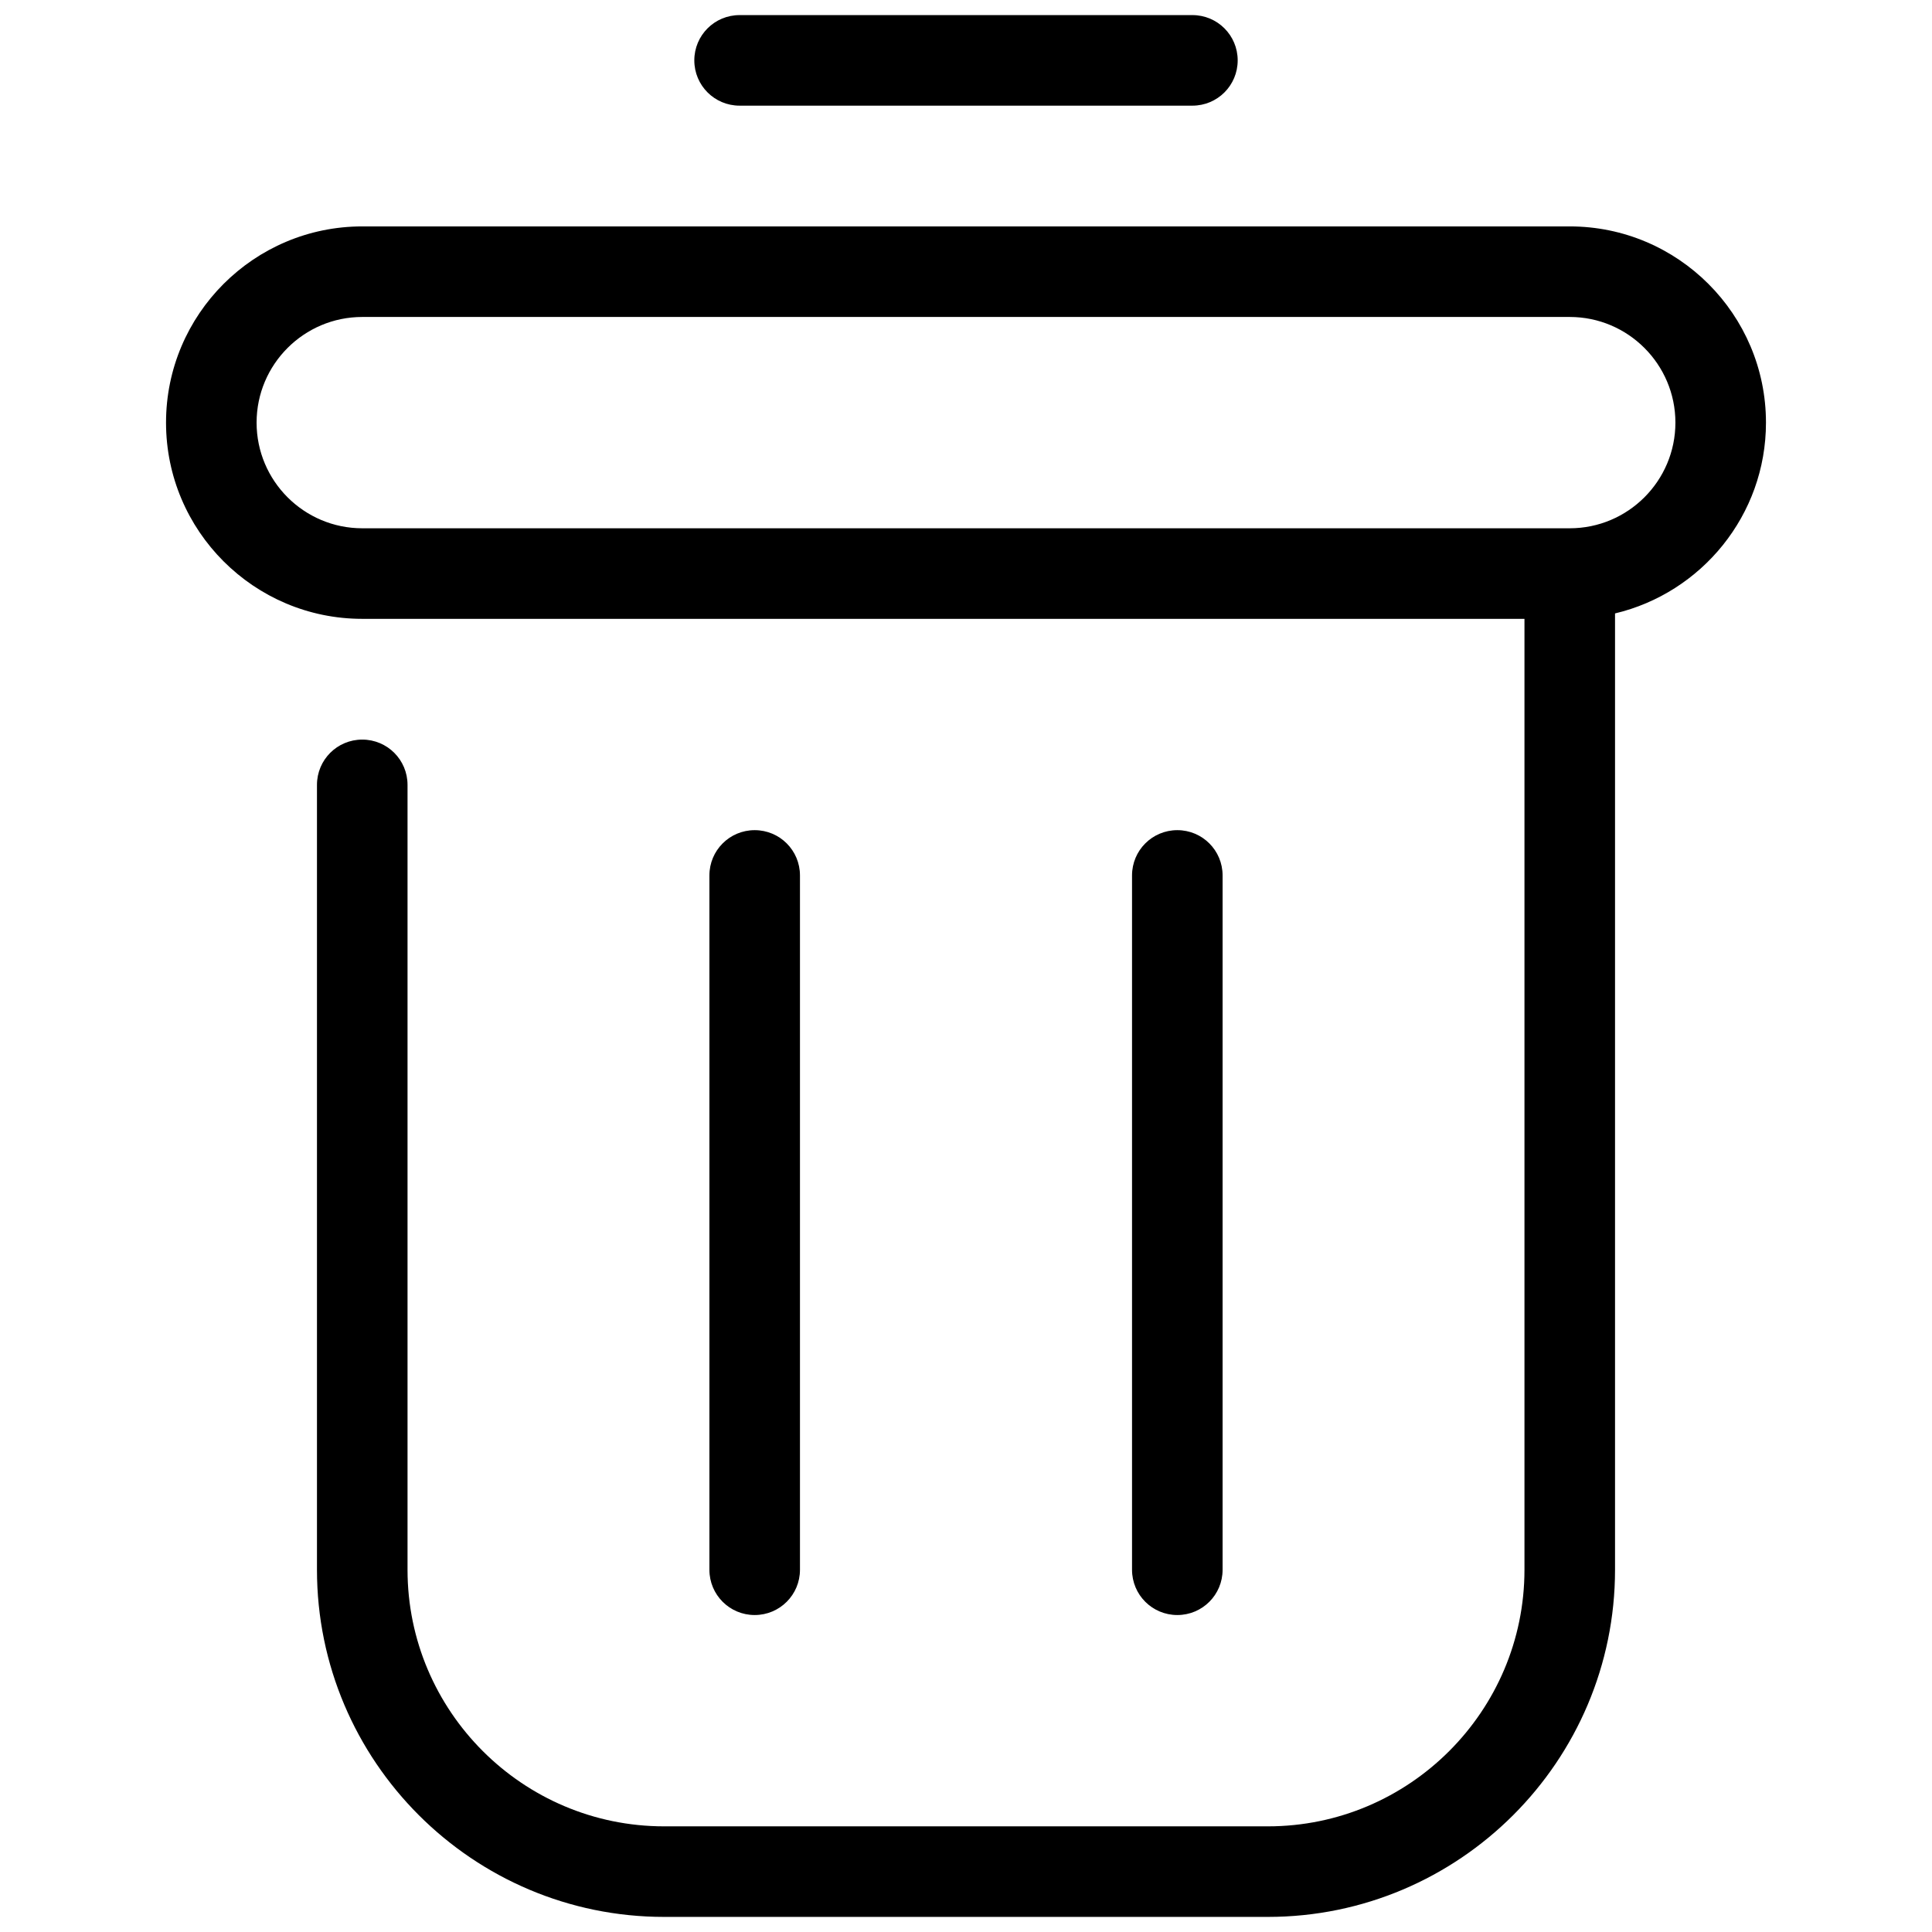
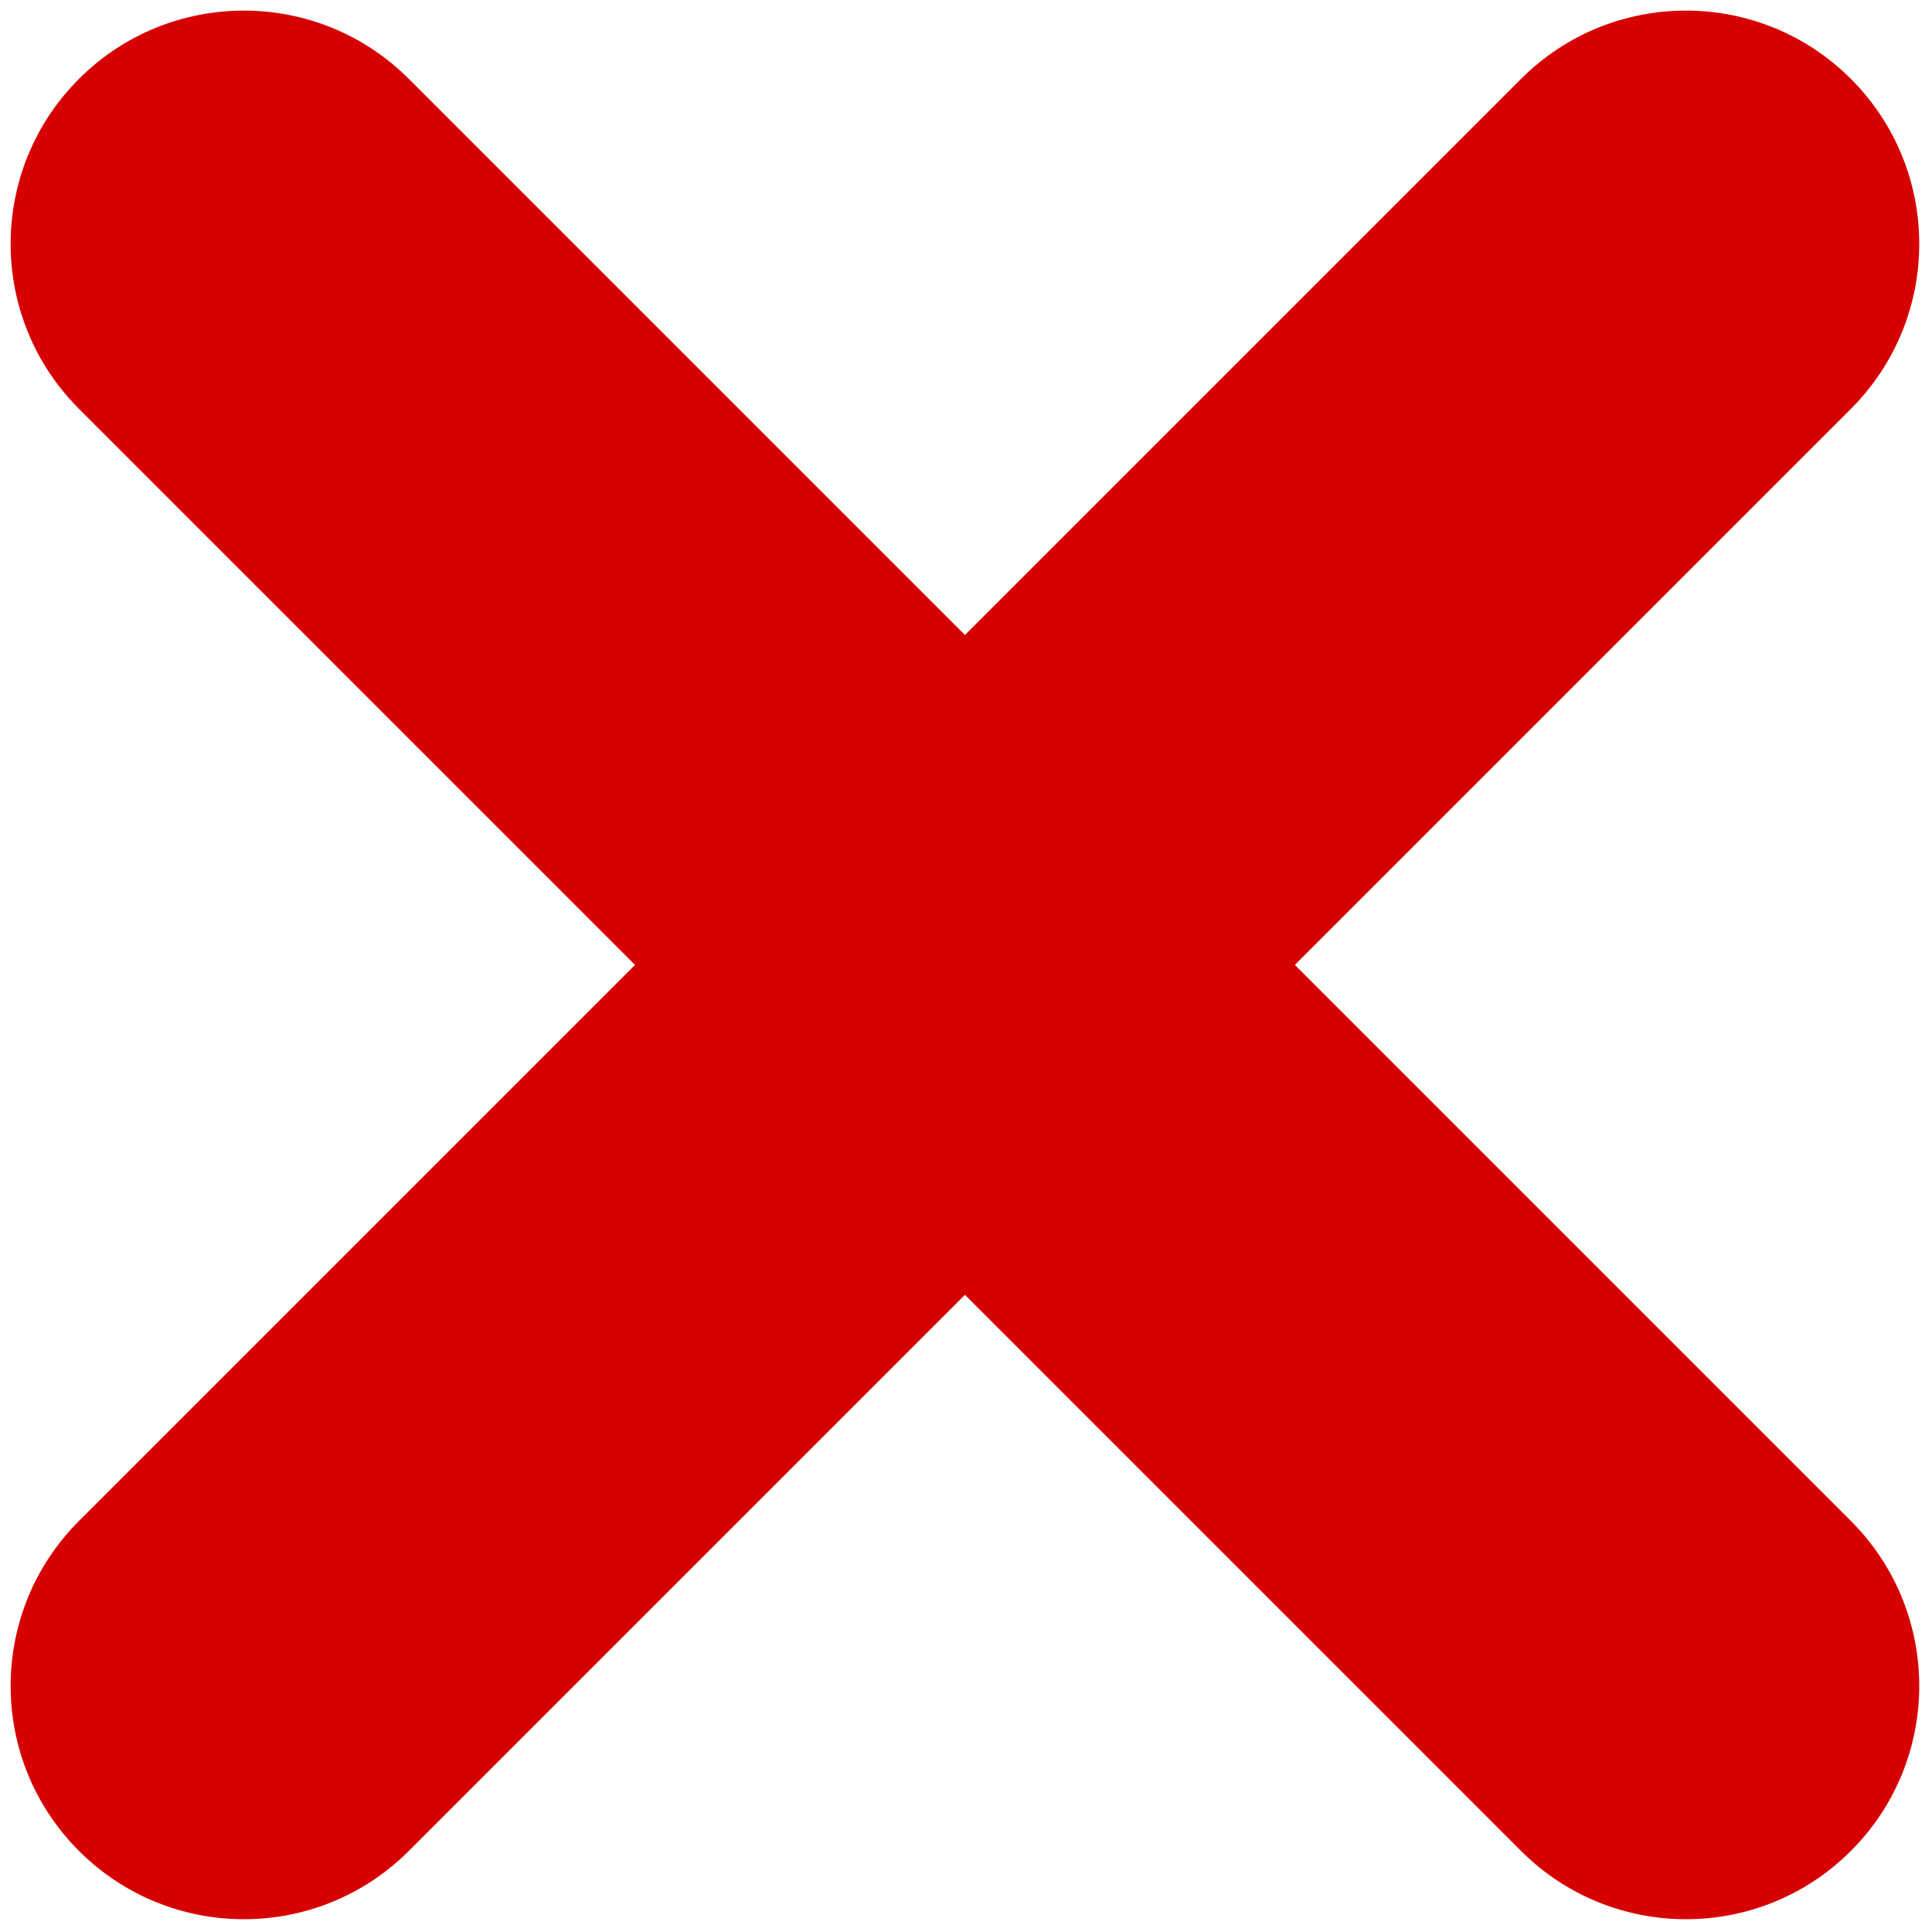
- <svg xmlns="http://www.w3.org/2000/svg" viewBox="0 0 128 128" width="128px" height="128px">
-   <path d="M 49 1 C 47.34 1 46 2.34 46 4 C 46 5.66 47.34 7 49 7 L 79 7 C 80.66 7 82 5.66 82 4 C 82 2.34 80.66 1 79 1 L 49 1 z M 24 15 C 16.83 15 11 20.83 11 28 C 11 35.17 16.83 41 24 41 L 101 41 L 101 104 C 101 113.37 93.37 121 84 121 L 44 121 C 34.63 121 27 113.37 27 104 L 27 52 C 27 50.34 25.66 49 24 49 C 22.34 49 21 50.34 21 52 L 21 104 C 21 116.68 31.32 127 44 127 L 84 127 C 96.68 127 107 116.68 107 104 L 107 40.641 C 112.72 39.281 117 34.14 117 28 C 117 20.83 111.17 15 104 15 L 24 15 z M 24 21 L 104 21 C 107.86 21 111 24.14 111 28 C 111 31.86 107.86 35 104 35 L 24 35 C 20.14 35 17 31.86 17 28 C 17 24.14 20.14 21 24 21 z M 50 55 C 48.34 55 47 56.34 47 58 L 47 104 C 47 105.66 48.34 107 50 107 C 51.66 107 53 105.66 53 104 L 53 58 C 53 56.34 51.66 55 50 55 z M 78 55 C 76.34 55 75 56.34 75 58 L 75 104 C 75 105.66 76.34 107 78 107 C 79.66 107 81 105.66 81 104 L 81 58 C 81 56.34 79.66 55 78 55 z" />
+ <svg xmlns="http://www.w3.org/2000/svg" version="1.1" width="256" height="256" viewBox="0 0 256 256" xml:space="preserve">
+   <g style="stroke: none; stroke-width: 0; stroke-dasharray: none; stroke-linecap: butt; stroke-linejoin: miter; stroke-miterlimit: 10; fill: none; fill-rule: nonzero; opacity: 1;" transform="translate(1.406593 1.406593) scale(2.81 2.81)">
+     <path d="M 11 90 c -2.815 0 -5.63 -1.074 -7.778 -3.222 c -4.295 -4.296 -4.295 -11.261 0 -15.557 l 68 -68 c 4.297 -4.296 11.26 -4.296 15.557 0 c 4.296 4.296 4.296 11.261 0 15.557 l -68 68 C 16.63 88.926 13.815 90 11 90 z" style="stroke: none; stroke-width: 1; stroke-dasharray: none; stroke-linecap: butt; stroke-linejoin: miter; stroke-miterlimit: 10; fill: rgb(214,0,0); fill-rule: nonzero; opacity: 1;" transform=" matrix(1 0 0 1 0 0) " stroke-linecap="round" />
+     <path d="M 79 90 c -2.815 0 -5.63 -1.074 -7.778 -3.222 l -68 -68 c -4.295 -4.296 -4.295 -11.261 0 -15.557 c 4.296 -4.296 11.261 -4.296 15.557 0 l 68 68 c 4.296 4.296 4.296 11.261 0 15.557 C 84.63 88.926 81.815 90 79 90 z" style="stroke: none; stroke-width: 1; stroke-dasharray: none; stroke-linecap: butt; stroke-linejoin: miter; stroke-miterlimit: 10; fill: rgb(214,0,0); fill-rule: nonzero; opacity: 1;" transform=" matrix(1 0 0 1 0 0) " stroke-linecap="round" />
+   </g>
</svg>
